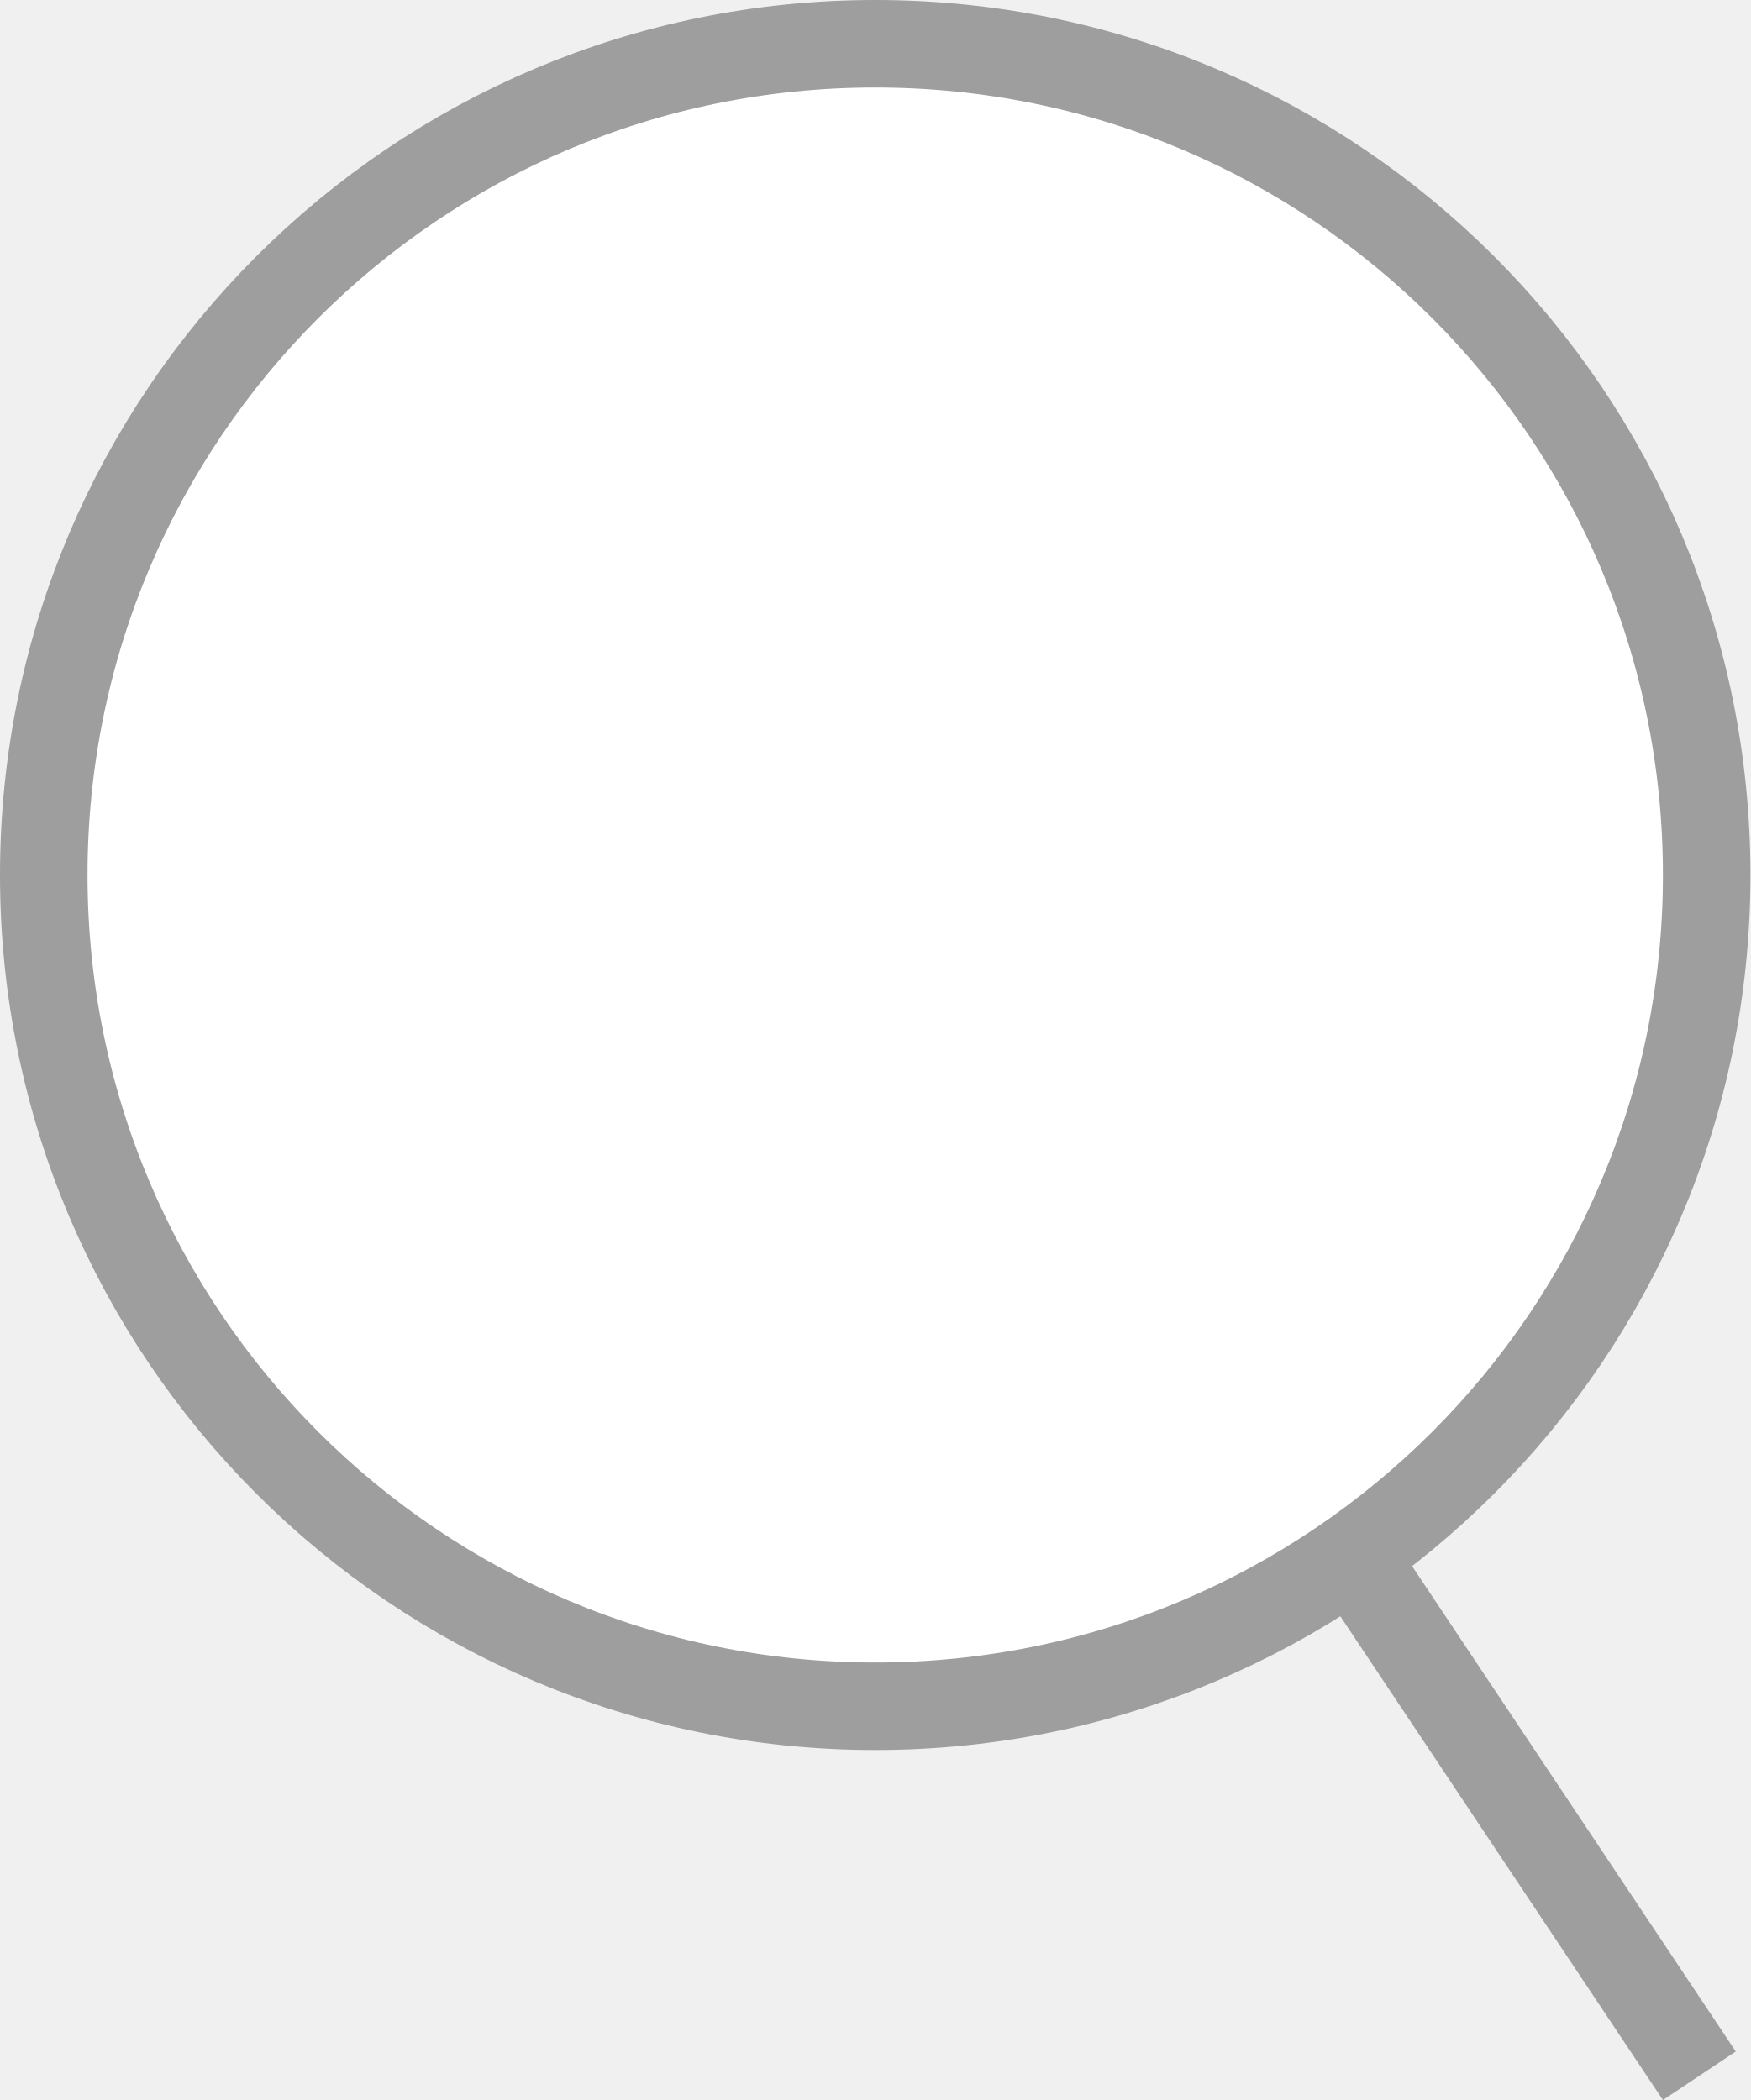
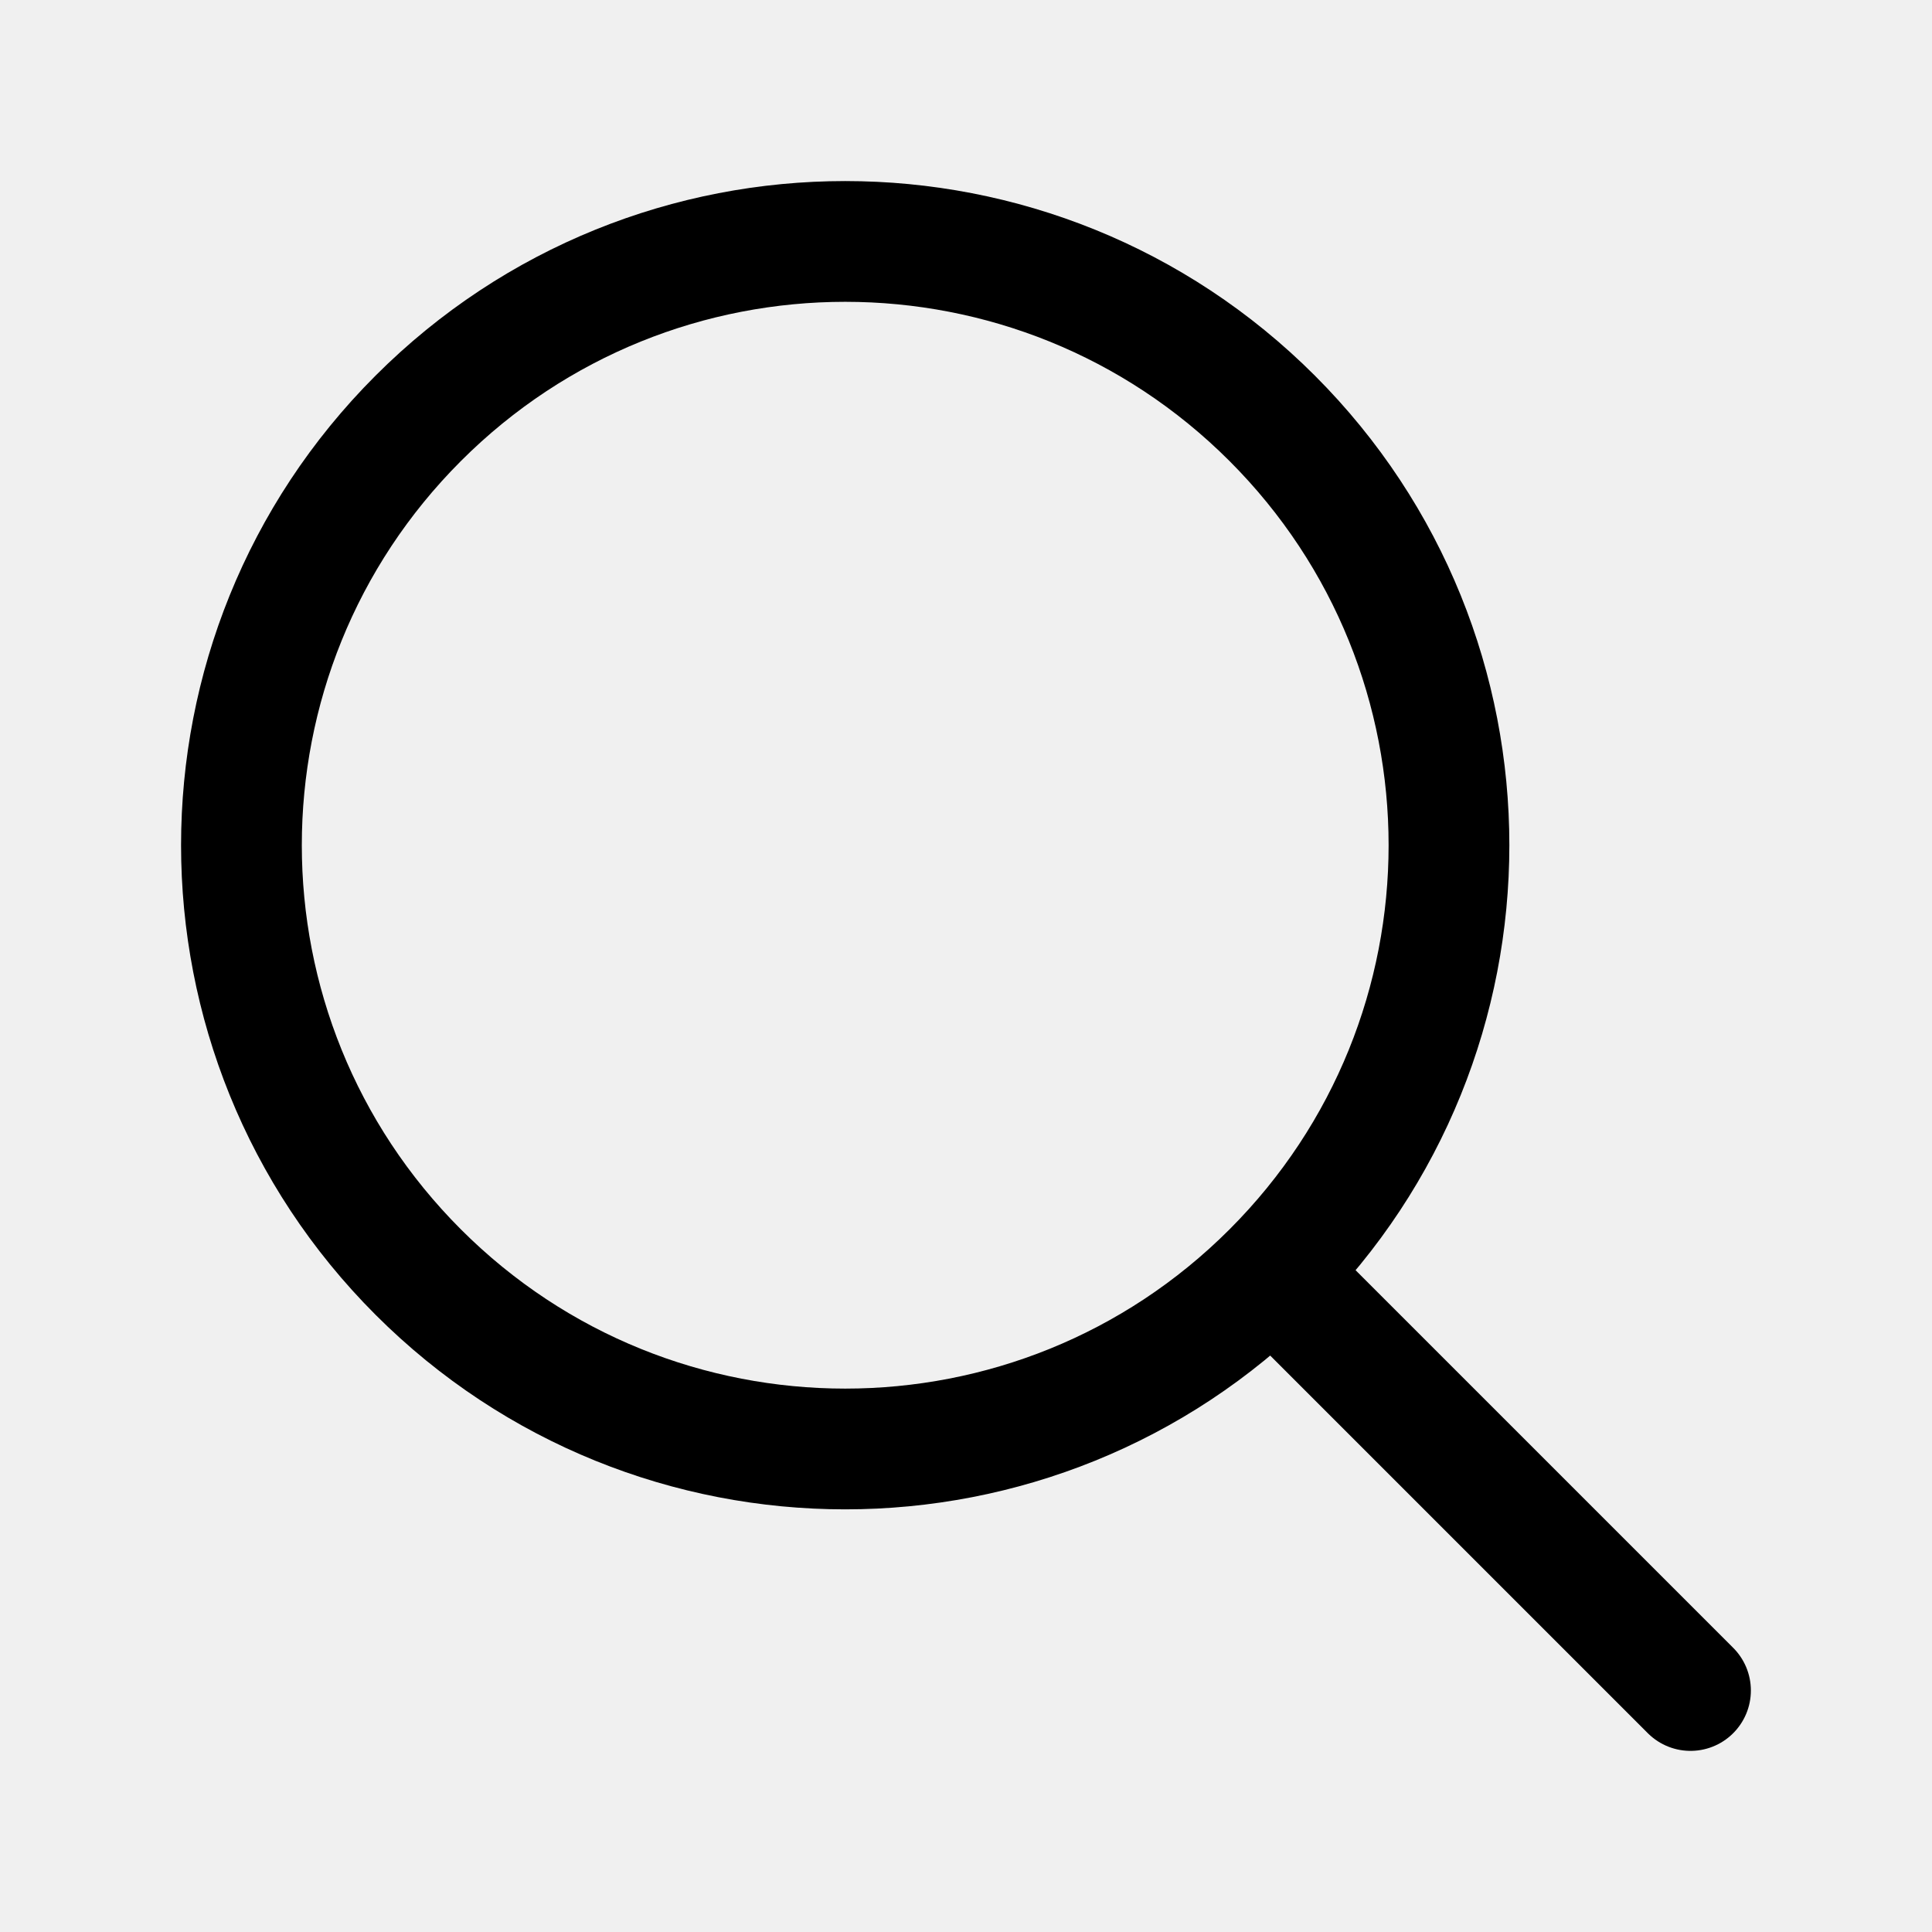
- <svg xmlns="http://www.w3.org/2000/svg" width="20" height="24" viewBox="0 0 20 24" fill="none">
-   <circle cx="10" cy="10" r="9.5" fill="white" stroke="#9E9E9E" />
-   <line x1="15.416" y1="17.723" x2="19.416" y2="23.723" stroke="#9E9E9E" />
+ <svg xmlns="http://www.w3.org/2000/svg" fill="none" viewBox="0 0 24 24" stroke-width="1.5" stroke="currentColor" class="w-6 h-6">
+   <path stroke-linecap="round" stroke-linejoin="round" d="M21 21l-5.197-5.197m0 0A7.5 7.5 0 105.196 5.196a7.5 7.5 0 0010.607 10.607z" />
</svg>
